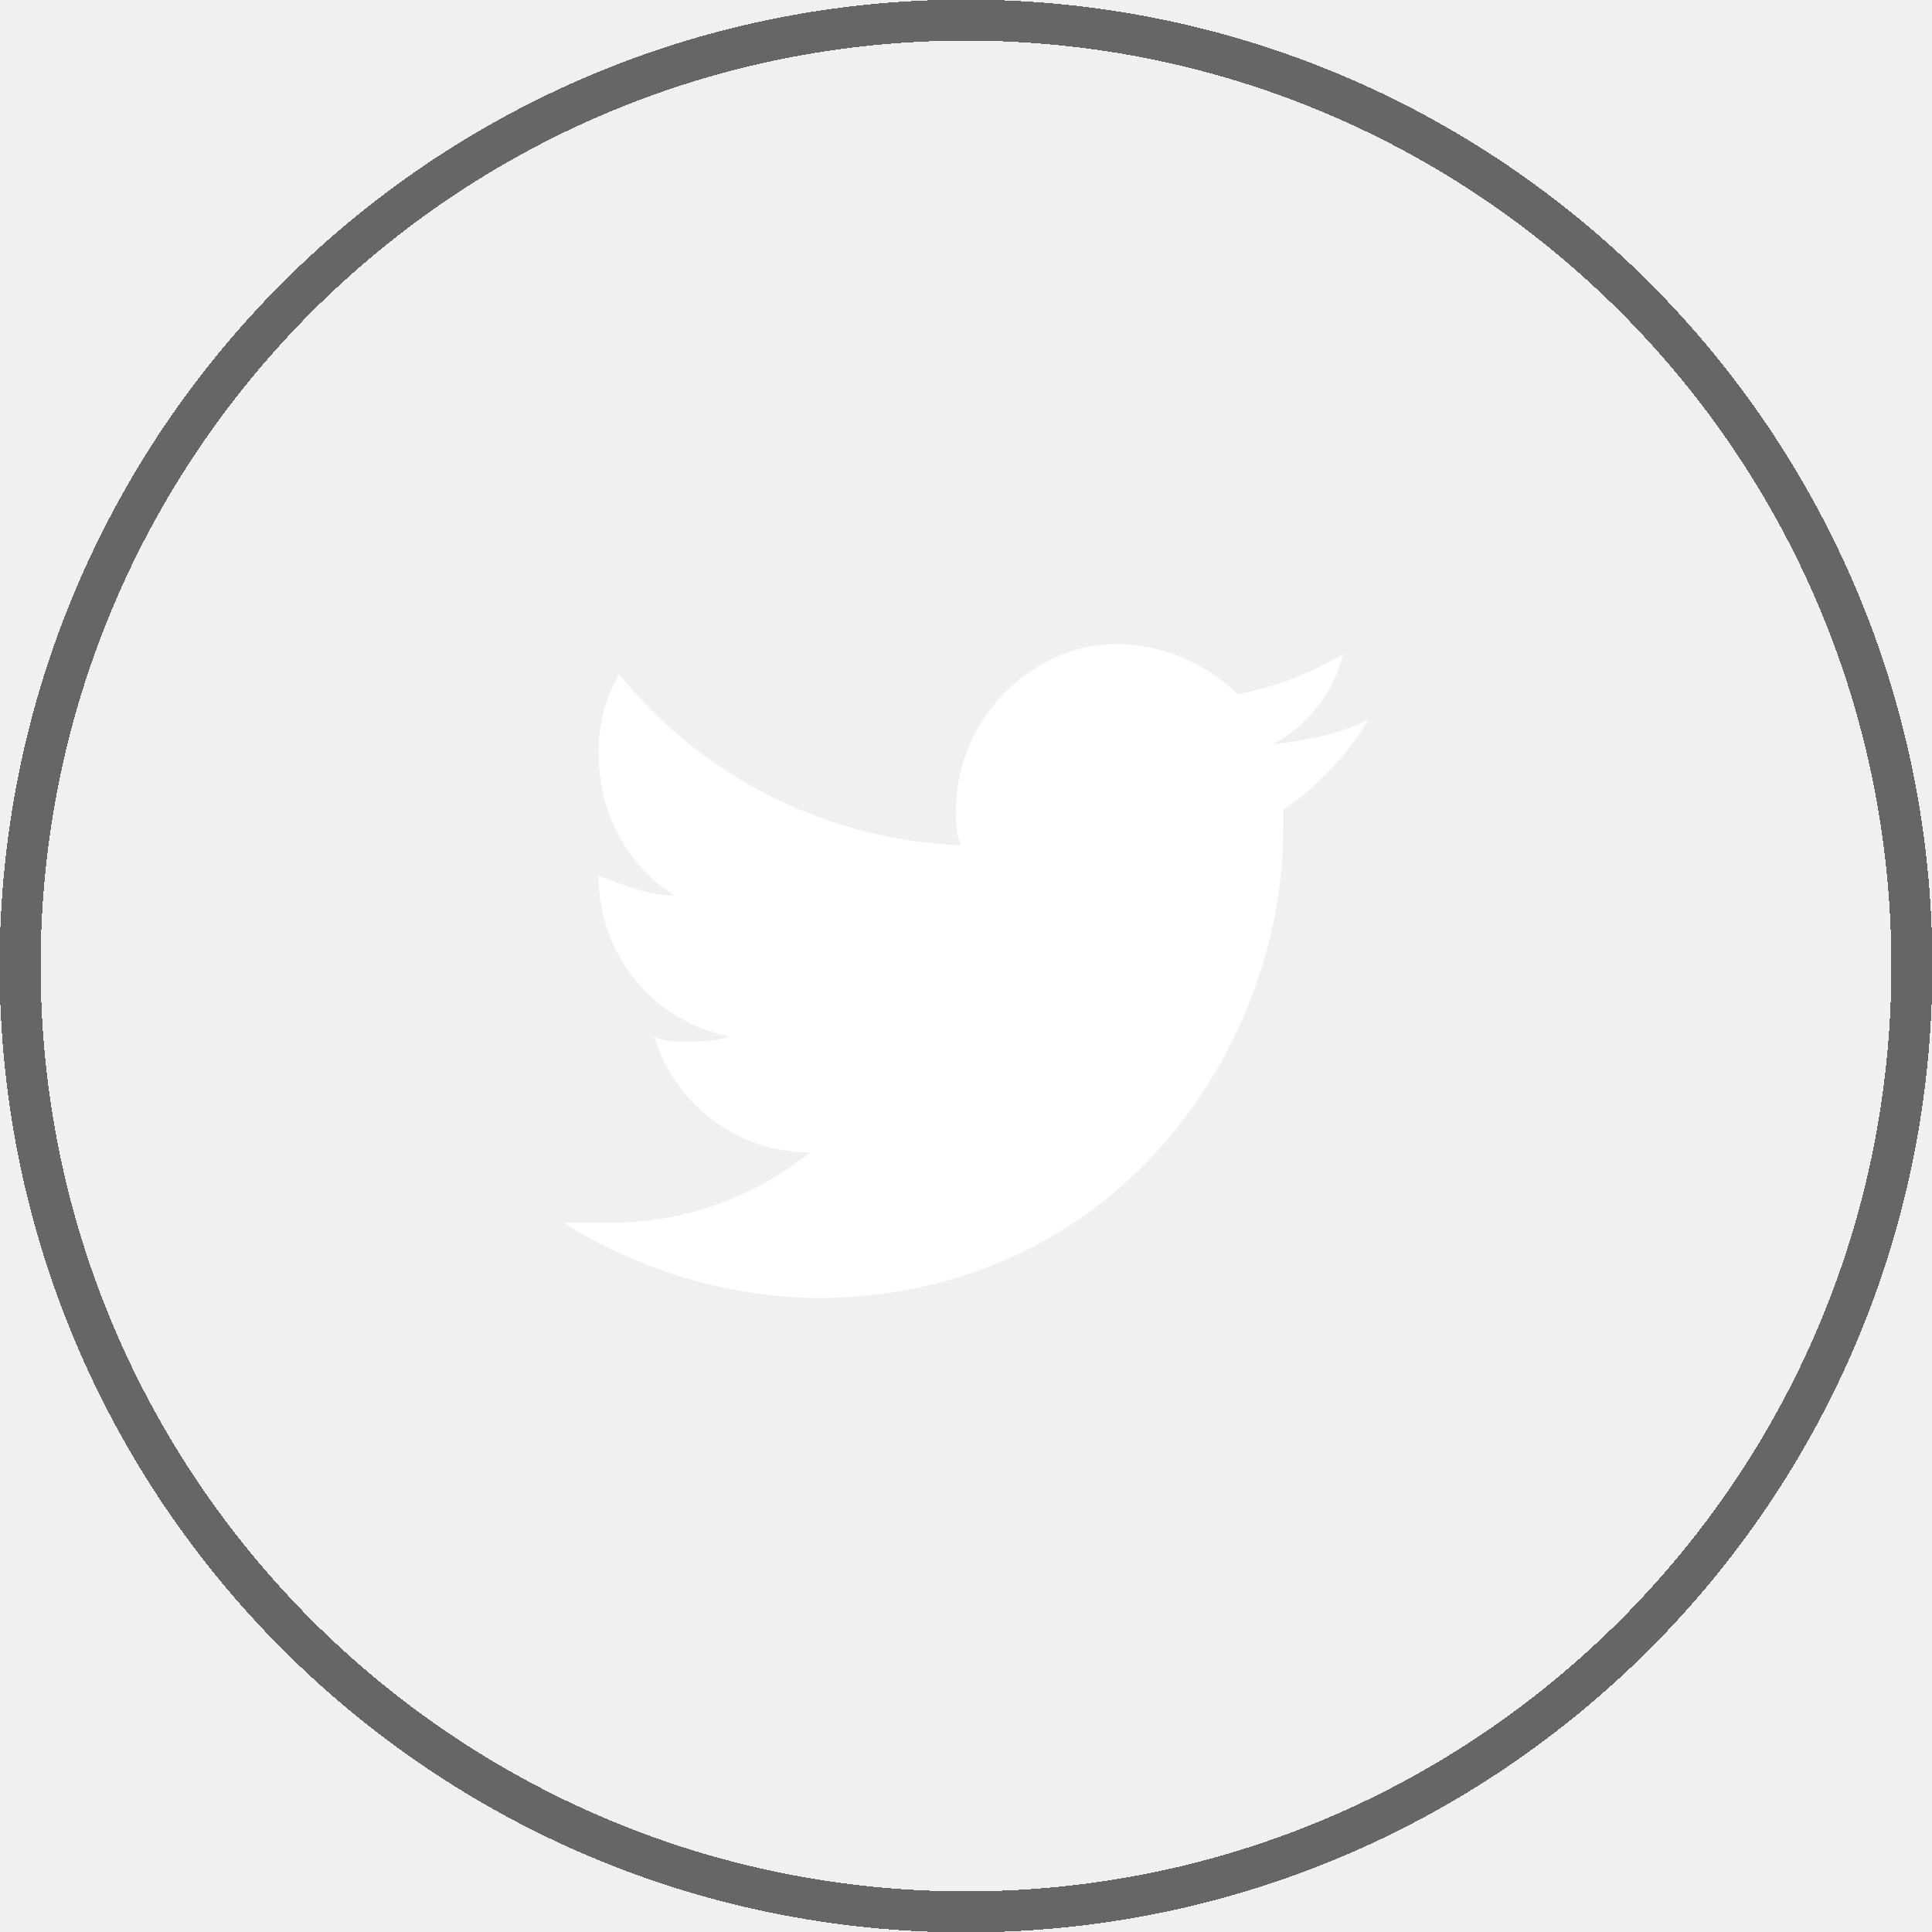
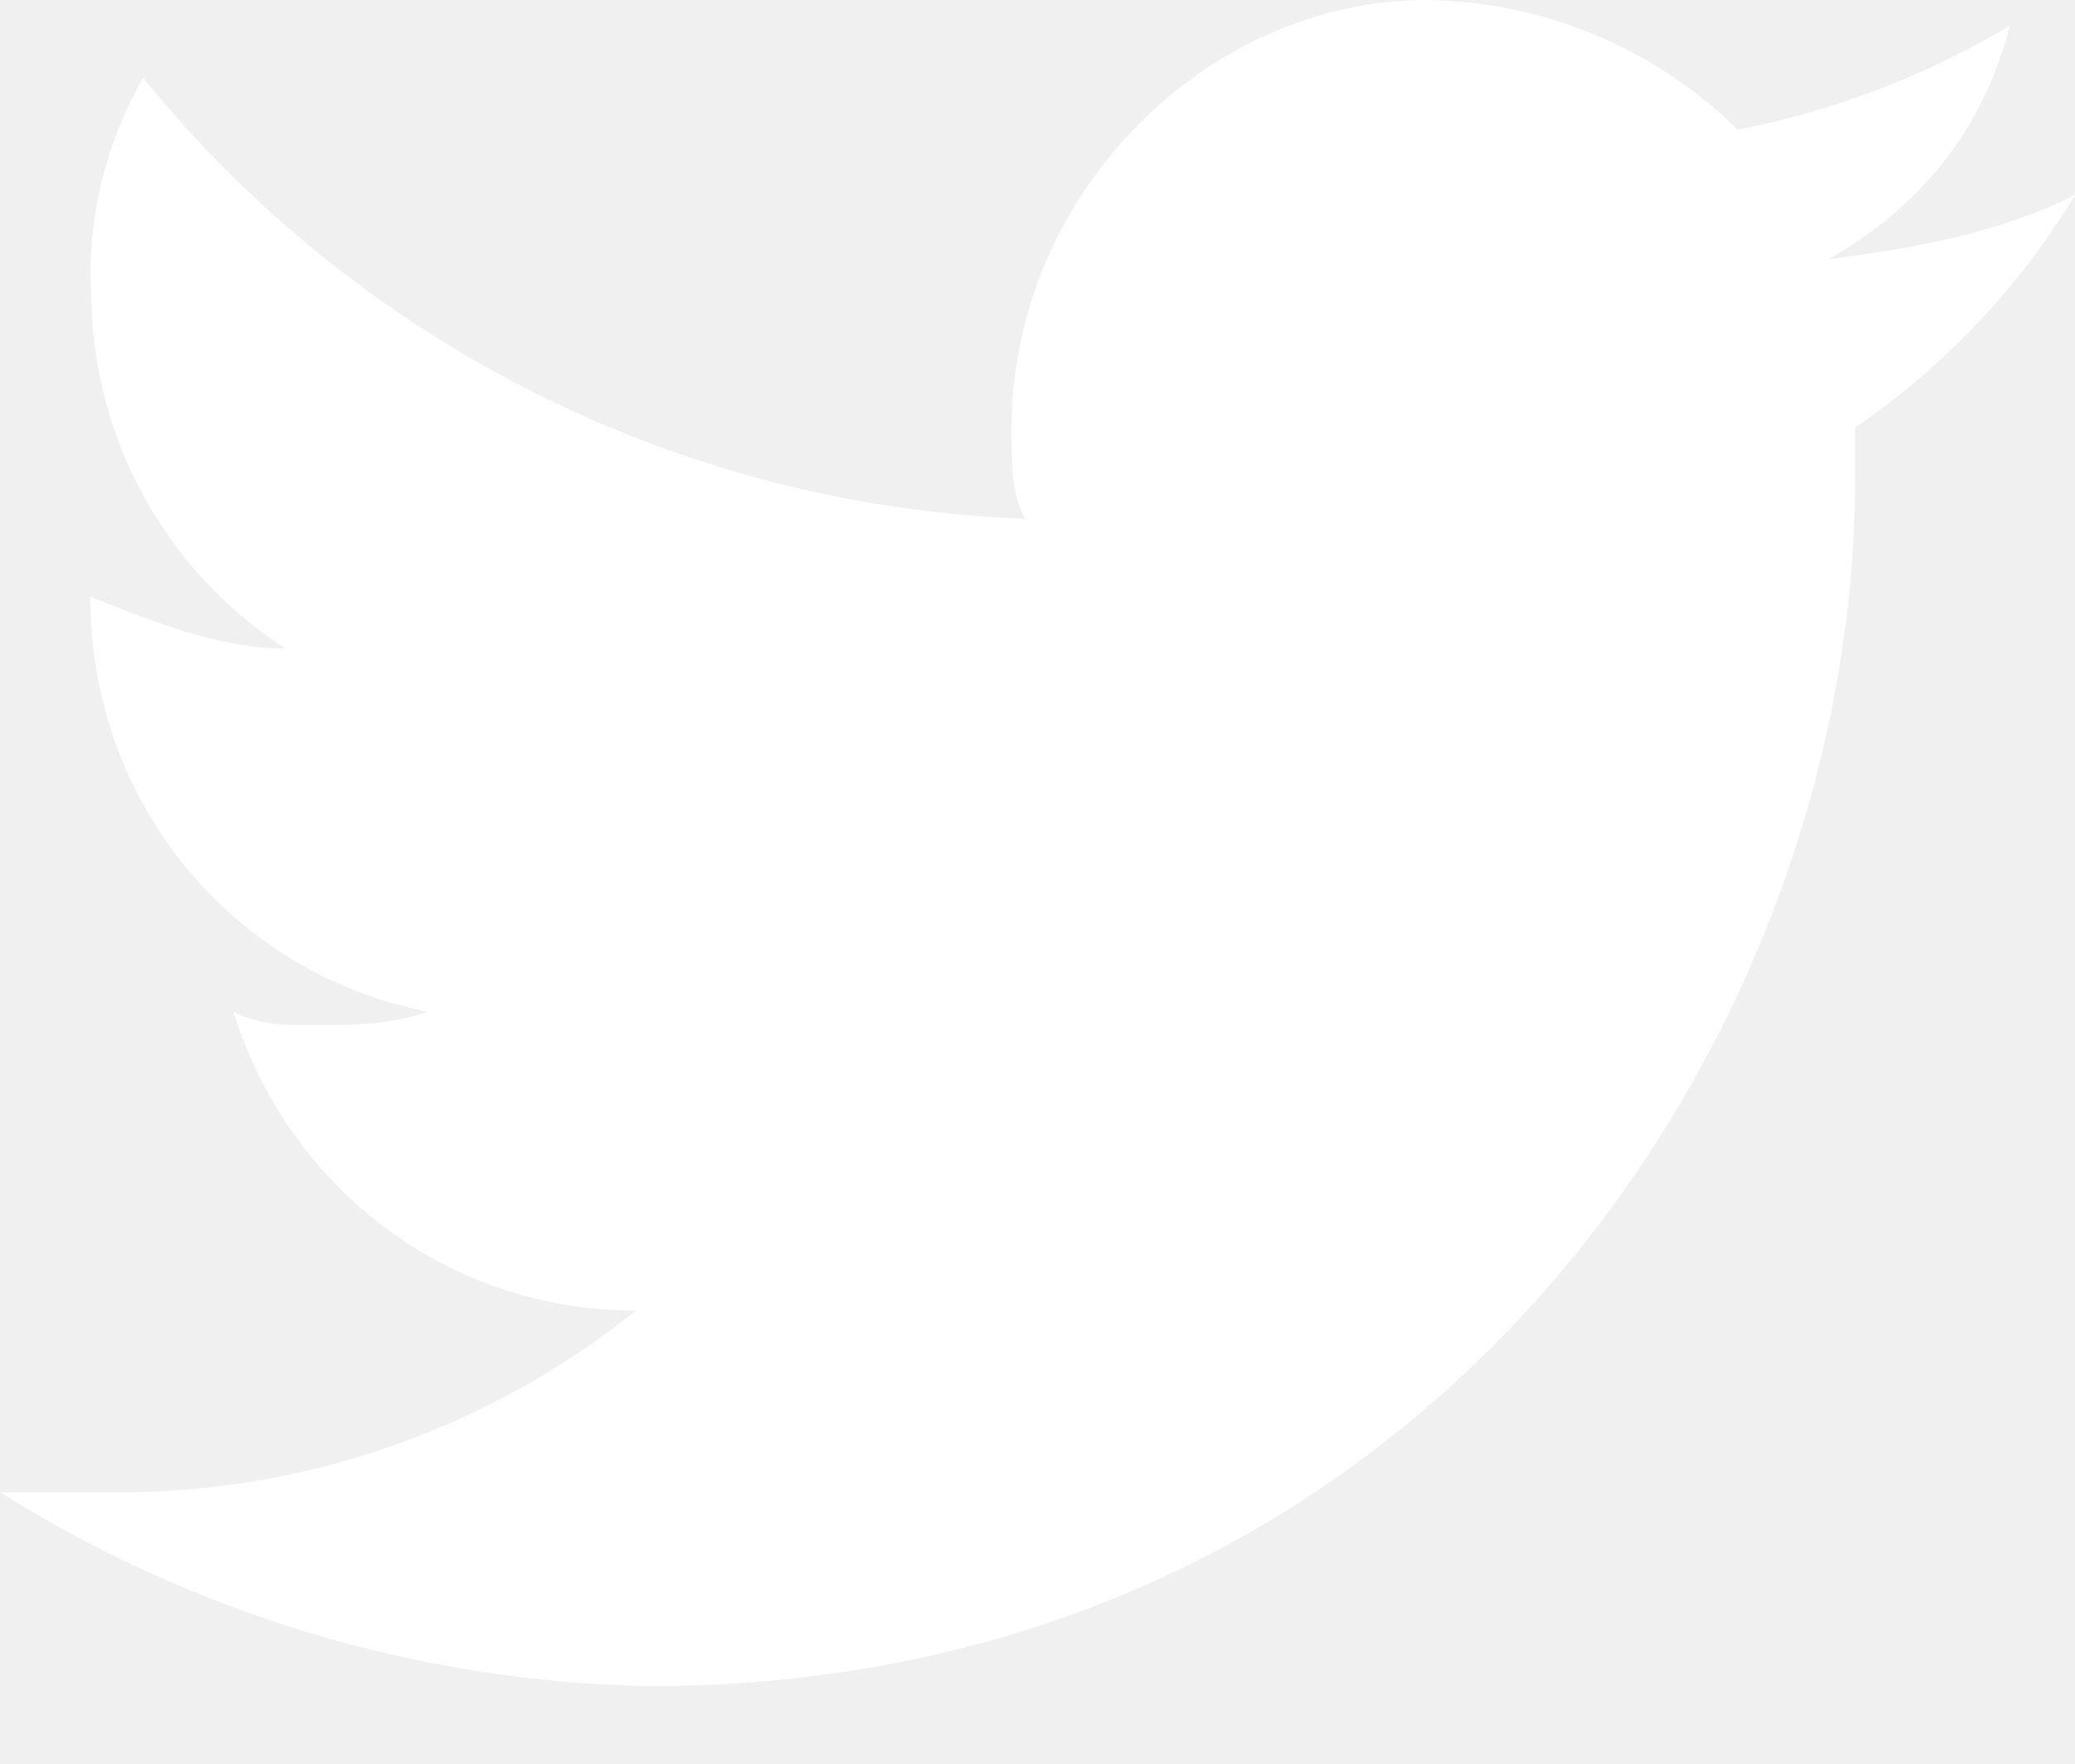
- <svg xmlns="http://www.w3.org/2000/svg" width="48" height="48" viewBox="0 0 48 48" fill="none">
-   <g filter="url(#filter0_d)">
-     <rect x="0.5" y="0.5" width="47" height="47" rx="23.5" stroke="#666666" />
-   </g>
-   <path d="M34 17.88C33.25 18.25 32.5 18.38 31.62 18.5C32.5 18 33.12 17.25 33.37 16.25C32.561 16.731 31.674 17.07 30.75 17.25C29.948 16.462 28.874 16.015 27.75 16C25.62 16 23.75 17.88 23.75 20.13C23.75 20.5 23.75 20.75 23.88 21C22.242 20.938 20.636 20.527 19.171 19.794C17.704 19.061 16.412 18.023 15.38 16.75C15.008 17.396 14.834 18.136 14.88 18.88C14.892 19.552 15.068 20.211 15.394 20.798C15.72 21.386 16.186 21.885 16.75 22.25C16.12 22.25 15.5 22 14.87 21.75C14.87 23.75 16.25 25.38 18.12 25.75C17.75 25.88 17.37 25.88 17 25.88C16.75 25.88 16.5 25.88 16.25 25.75C16.75 27.38 18.25 28.63 20.13 28.63C18.678 29.796 16.862 30.416 15 30.38H14C15.875 31.559 18.035 32.206 20.25 32.25C27.75 32.25 31.88 26 31.88 20.62V20.12C32.739 19.534 33.462 18.77 34 17.88Z" fill="white" />
-   <defs>
-     <filter id="filter0_d" x="0" y="0" width="48" height="48" filterUnits="userSpaceOnUse" color-interpolation-filters="sRGB">
-       <feFlood flood-opacity="0" result="BackgroundImageFix" />
-       <feColorMatrix in="SourceAlpha" type="matrix" values="0 0 0 0 0 0 0 0 0 0 0 0 0 0 0 0 0 0 127 0" result="hardAlpha" />
-       <feOffset />
-       <feColorMatrix type="matrix" values="0 0 0 0 0.4 0 0 0 0 0.4 0 0 0 0 0.4 0 0 0 1 0" />
-       <feBlend mode="normal" in2="BackgroundImageFix" result="effect1_dropShadow" />
-       <feBlend mode="normal" in="SourceGraphic" in2="effect1_dropShadow" result="shape" />
-     </filter>
-   </defs>
+ <svg xmlns="http://www.w3.org/2000/svg" width="20" height="17" viewBox="0 0 20 17" fill="none">
+   <path d="M20 1.88C19.25 2.25 18.5 2.38 17.62 2.5C18.5 2 19.12 1.25 19.37 0.25C18.561 0.731 17.674 1.07 16.75 1.25C15.948 0.462 14.874 0.014 13.75 0C11.62 0 9.75 1.88 9.75 4.13C9.75 4.5 9.75 4.75 9.88 5C8.242 4.938 6.636 4.527 5.17 3.794C3.704 3.061 2.412 2.023 1.38 0.75C1.008 1.396 0.834 2.136 0.88 2.88C0.892 3.552 1.068 4.211 1.394 4.798C1.72 5.386 2.186 5.885 2.75 6.25C2.12 6.25 1.5 6 0.87 5.75C0.87 7.75 2.25 9.38 4.12 9.75C3.75 9.88 3.37 9.88 3 9.88C2.75 9.88 2.5 9.88 2.25 9.75C2.75 11.38 4.25 12.63 6.13 12.63C4.678 13.796 2.862 14.416 1 14.38H0C1.875 15.559 4.036 16.206 6.25 16.25C13.75 16.25 17.88 10 17.88 4.62V4.12C18.739 3.534 19.462 2.77 20 1.88Z" fill="white" />
</svg>
